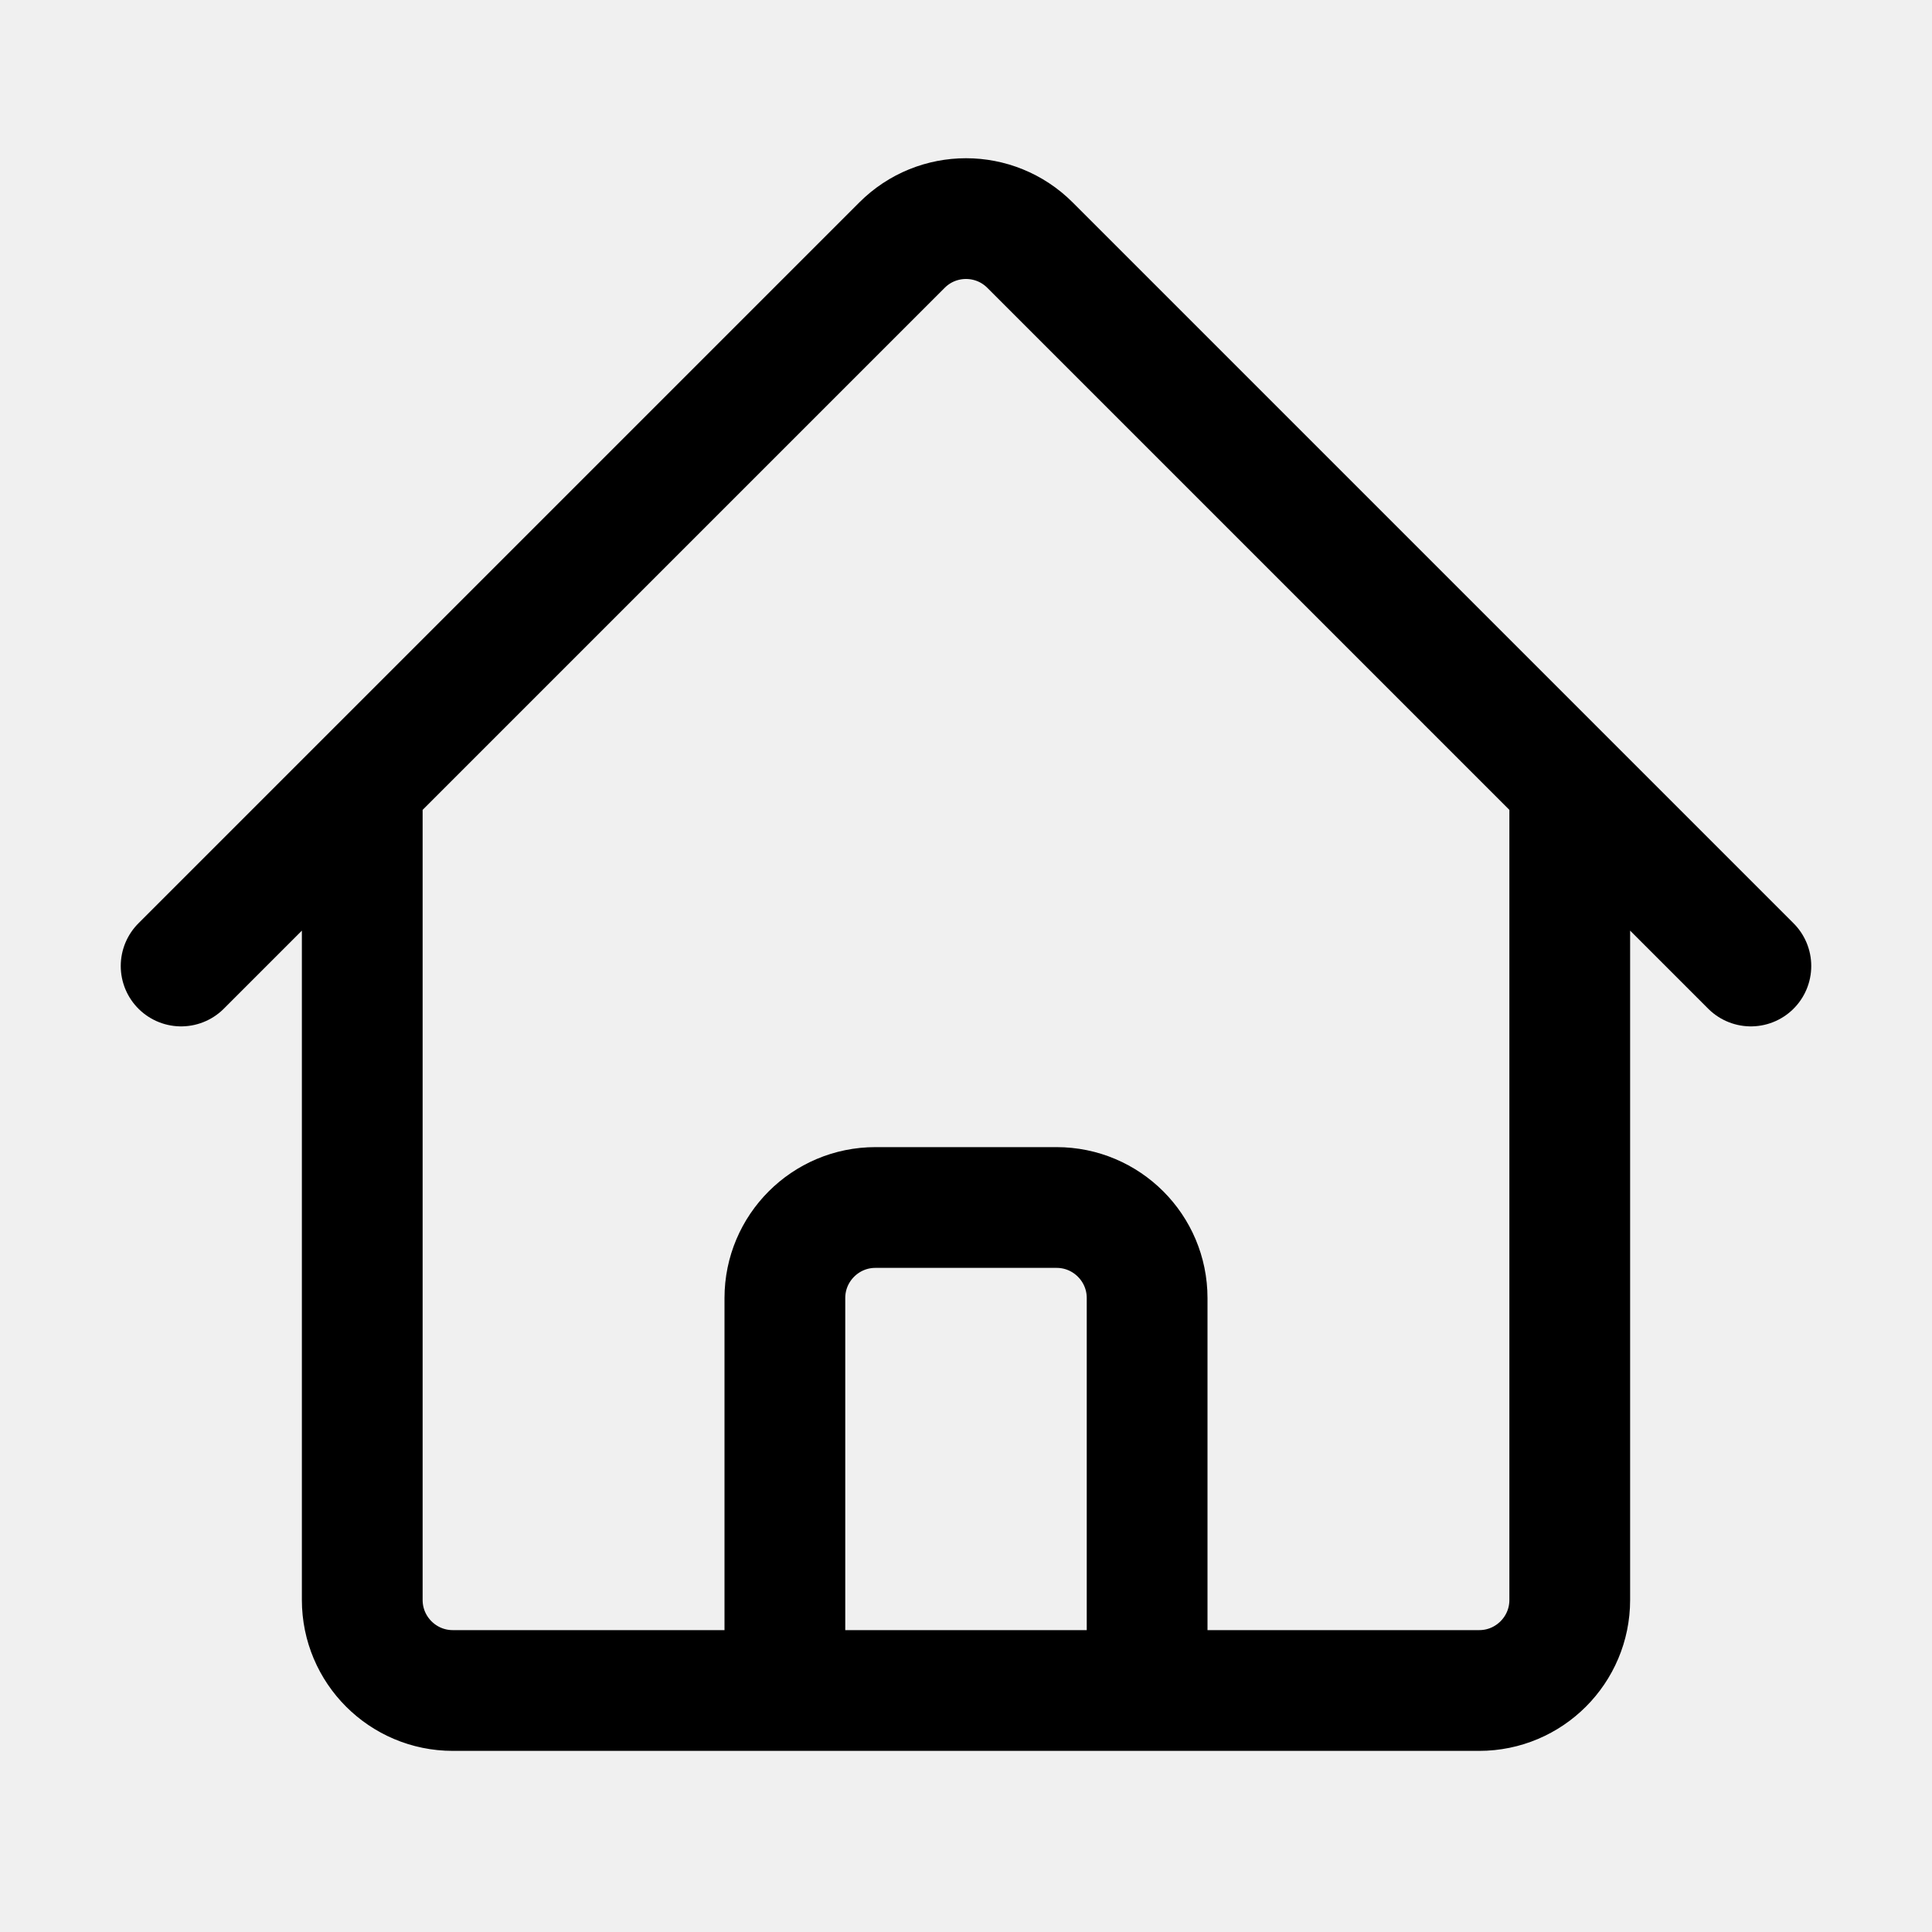
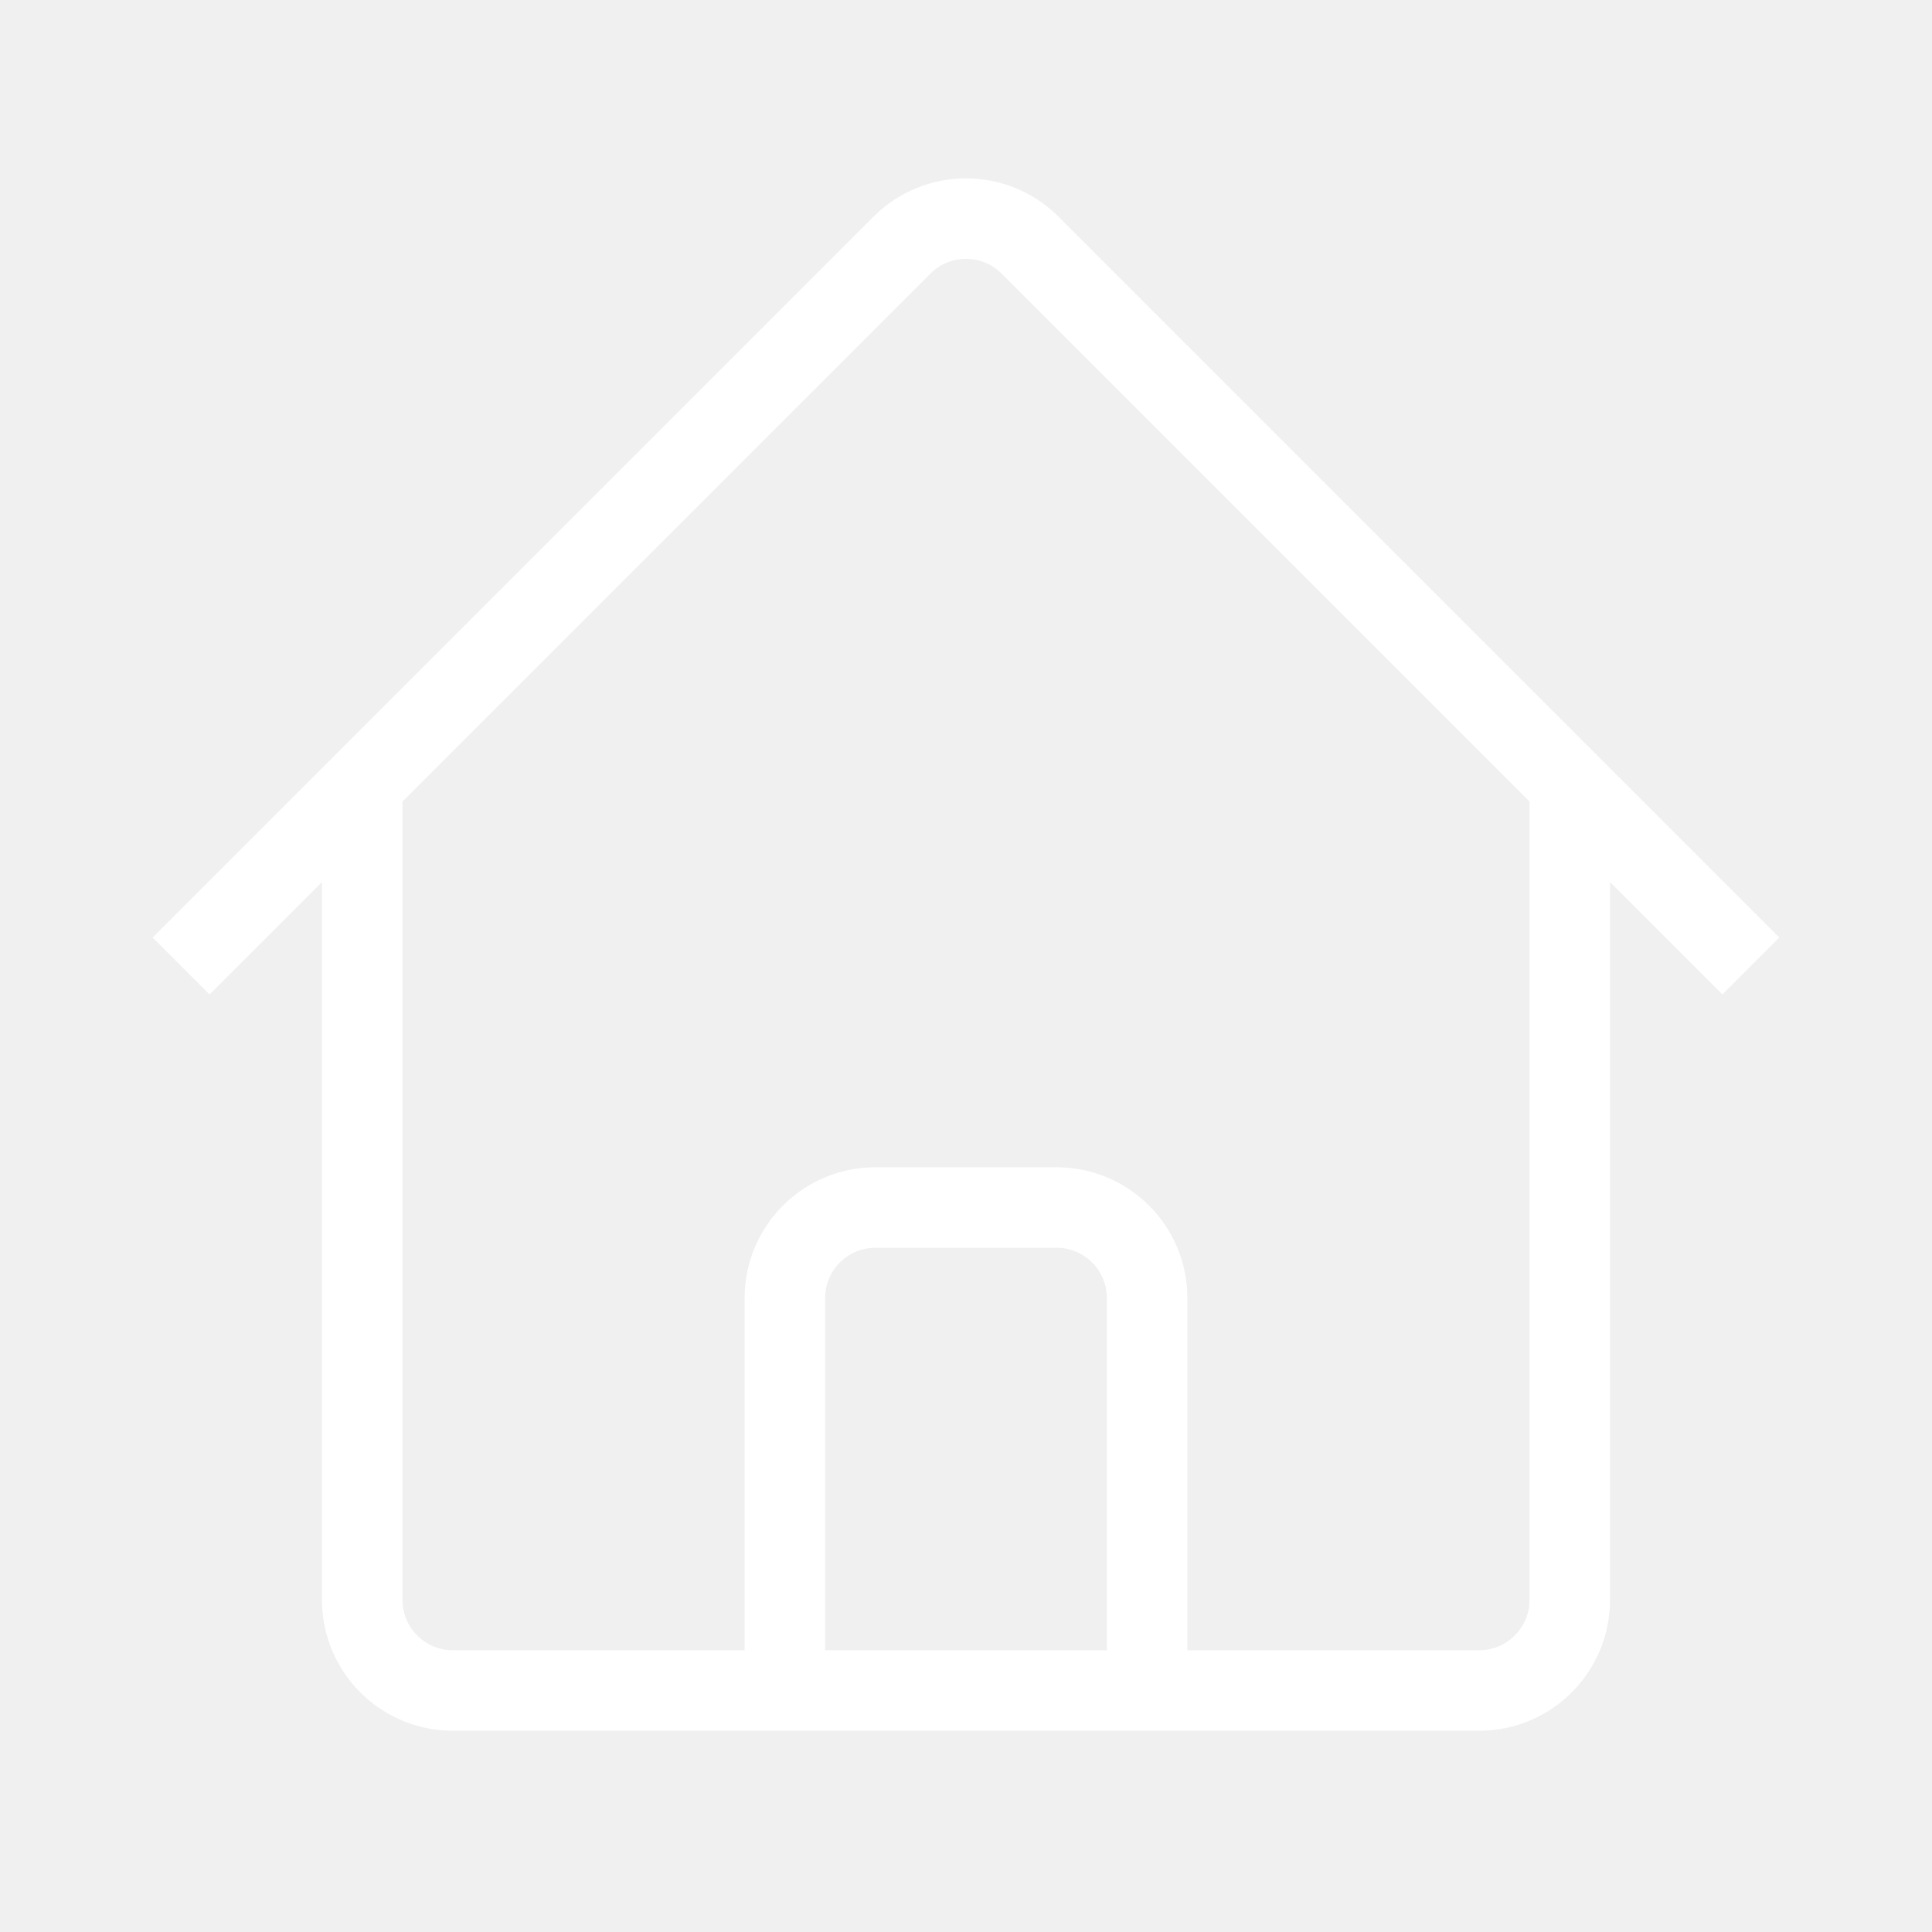
<svg xmlns="http://www.w3.org/2000/svg" aria-hidden="true" role="img" class="iconify iconify--heroicons" width="100%" height="100%" preserveAspectRatio="xMidYMid meet" viewBox="0 0 24 24">
-   <path fill="none" stroke="currentColor" stroke-linecap="round" stroke-linejoin="round" stroke-width="1.5" d="m2.25 12l8.955-8.955a1.124 1.124 0 0 1 1.59 0L21.75 12M4.5 9.75v10.125c0 .621.504 1.125 1.125 1.125H9.75v-4.875c0-.621.504-1.125 1.125-1.125h2.25c.621 0 1.125.504 1.125 1.125V21h4.125c.621 0 1.125-.504 1.125-1.125V9.75M8.25 21h8.25" />
+   <path fill="none" stroke="white" strokeLinecap="round" strokeLinejoin="round" strokeWidth="1.5" d="m2.25 12l8.955-8.955a1.124 1.124 0 0 1 1.59 0L21.75 12M4.5 9.75v10.125c0 .621.504 1.125 1.125 1.125H9.75v-4.875c0-.621.504-1.125 1.125-1.125h2.25c.621 0 1.125.504 1.125 1.125V21h4.125c.621 0 1.125-.504 1.125-1.125V9.75M8.25 21h8.25" />
</svg>
